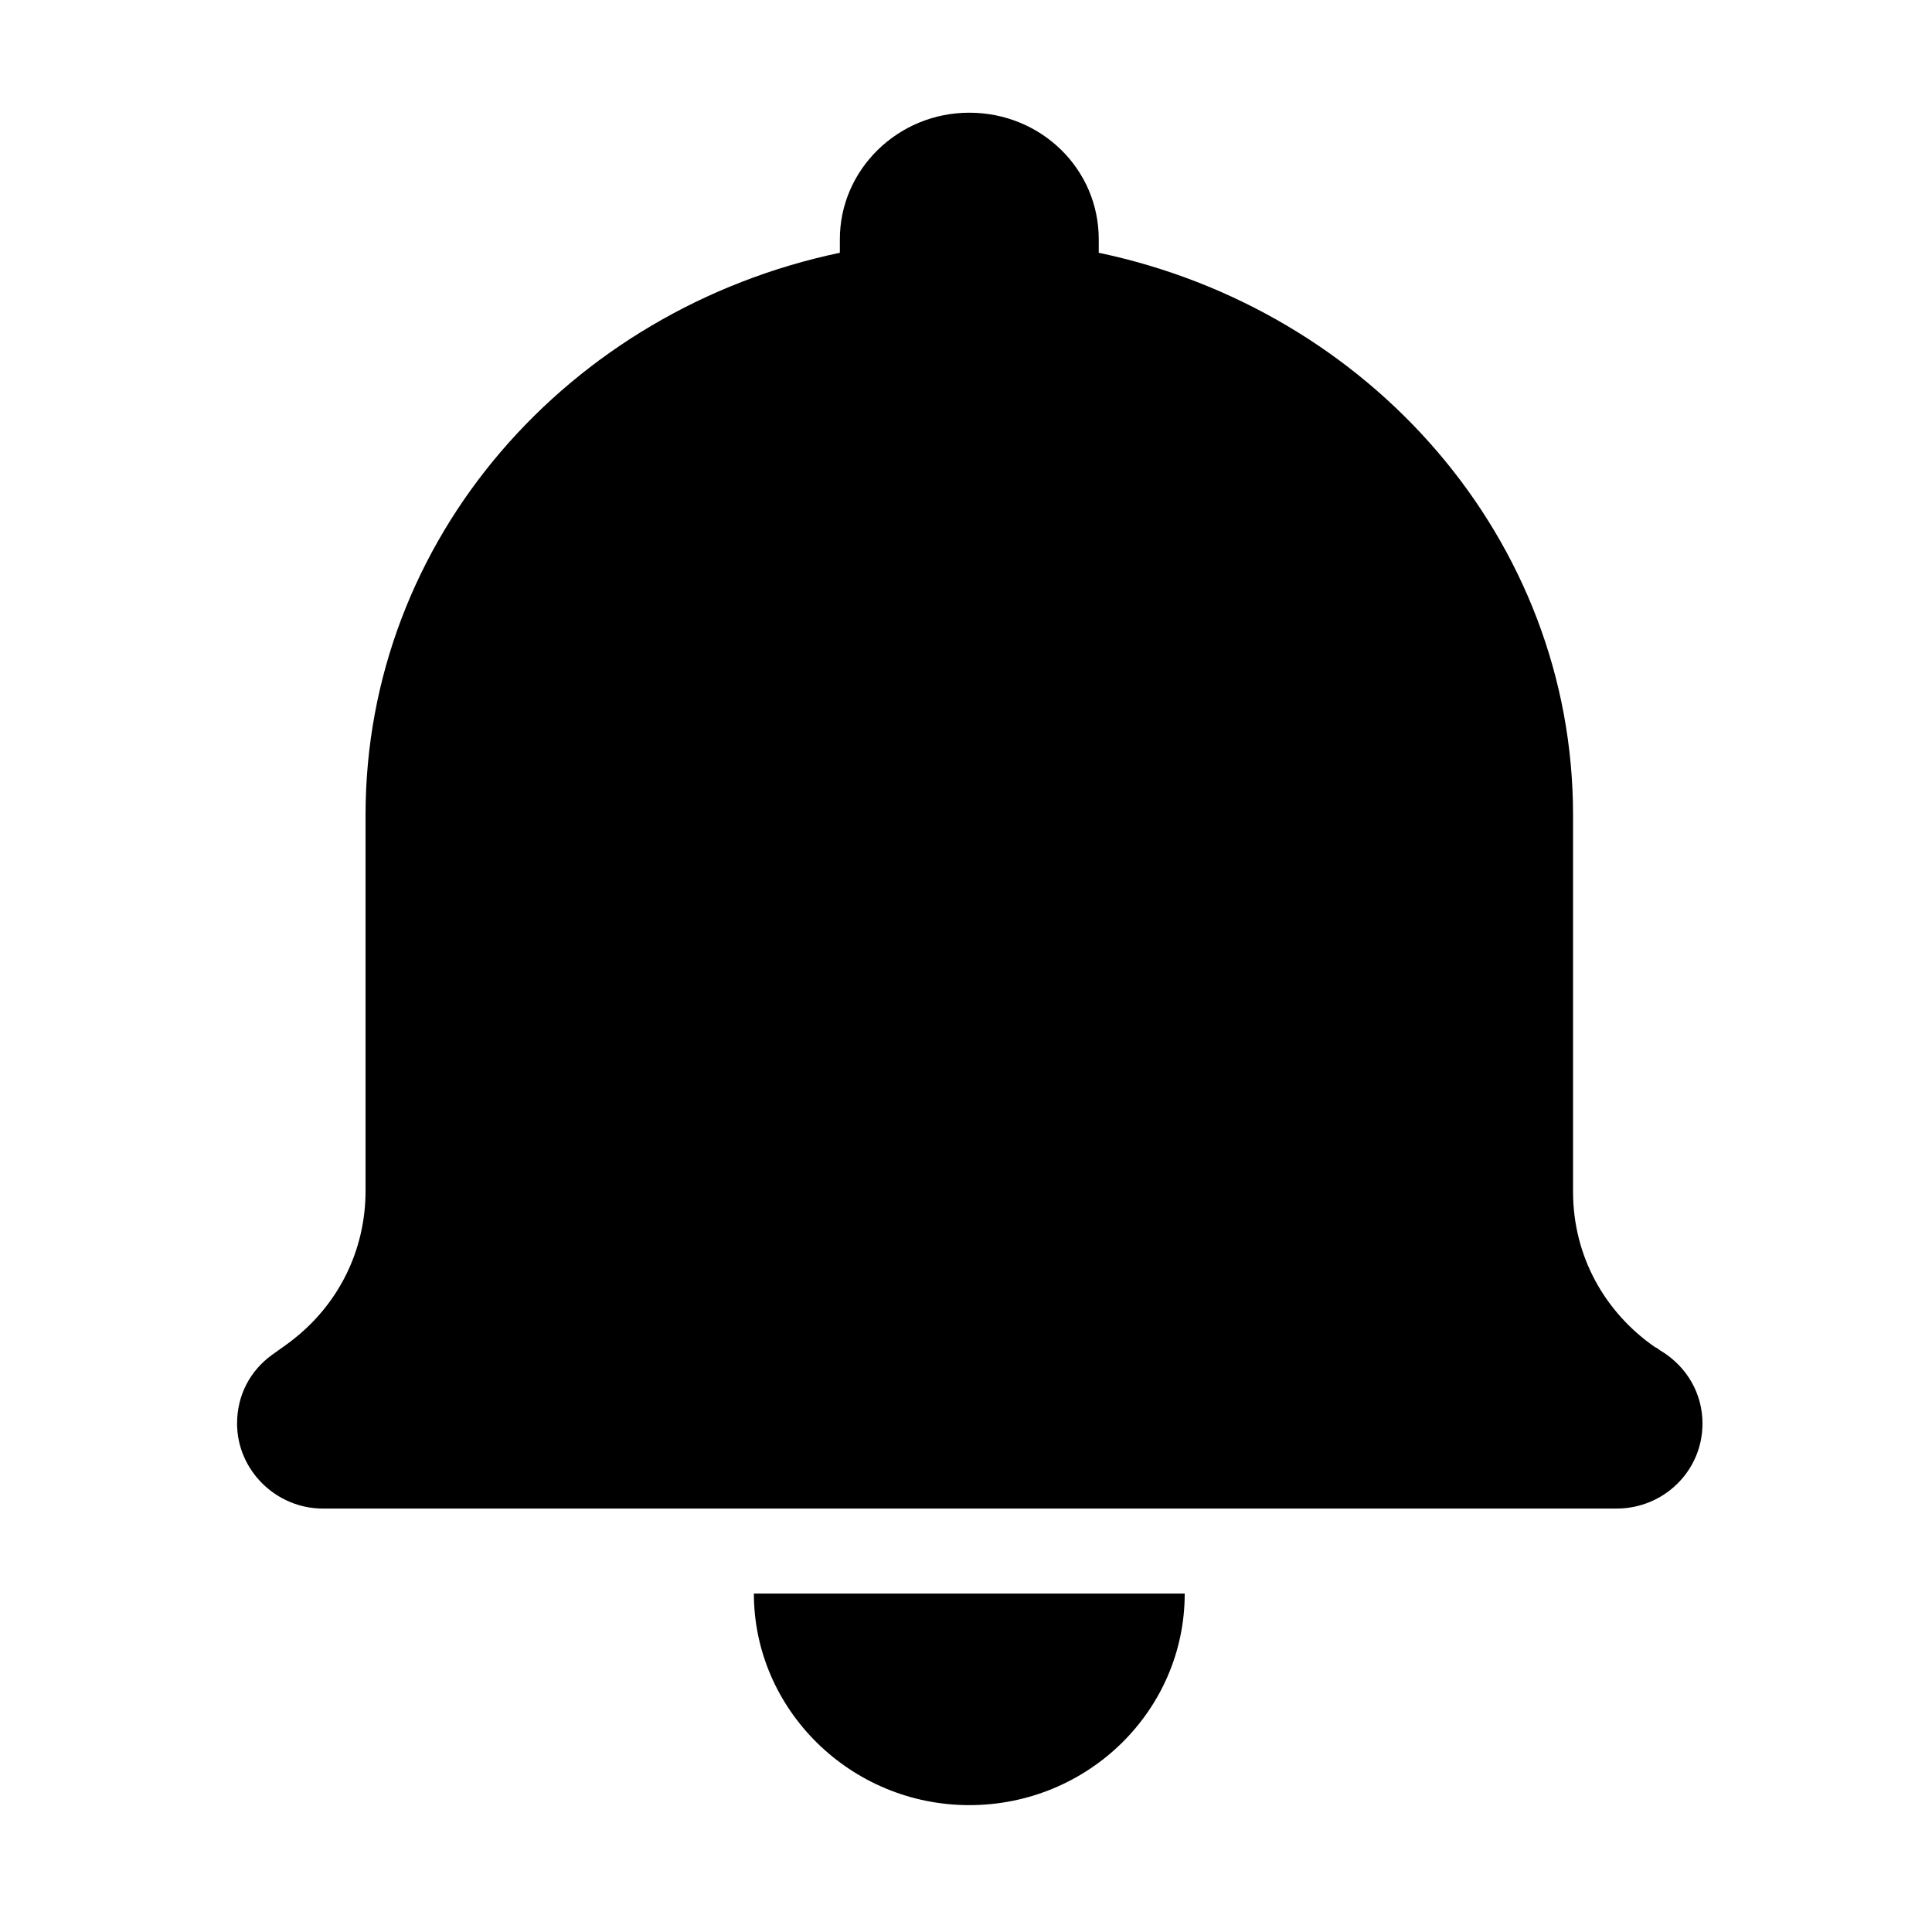
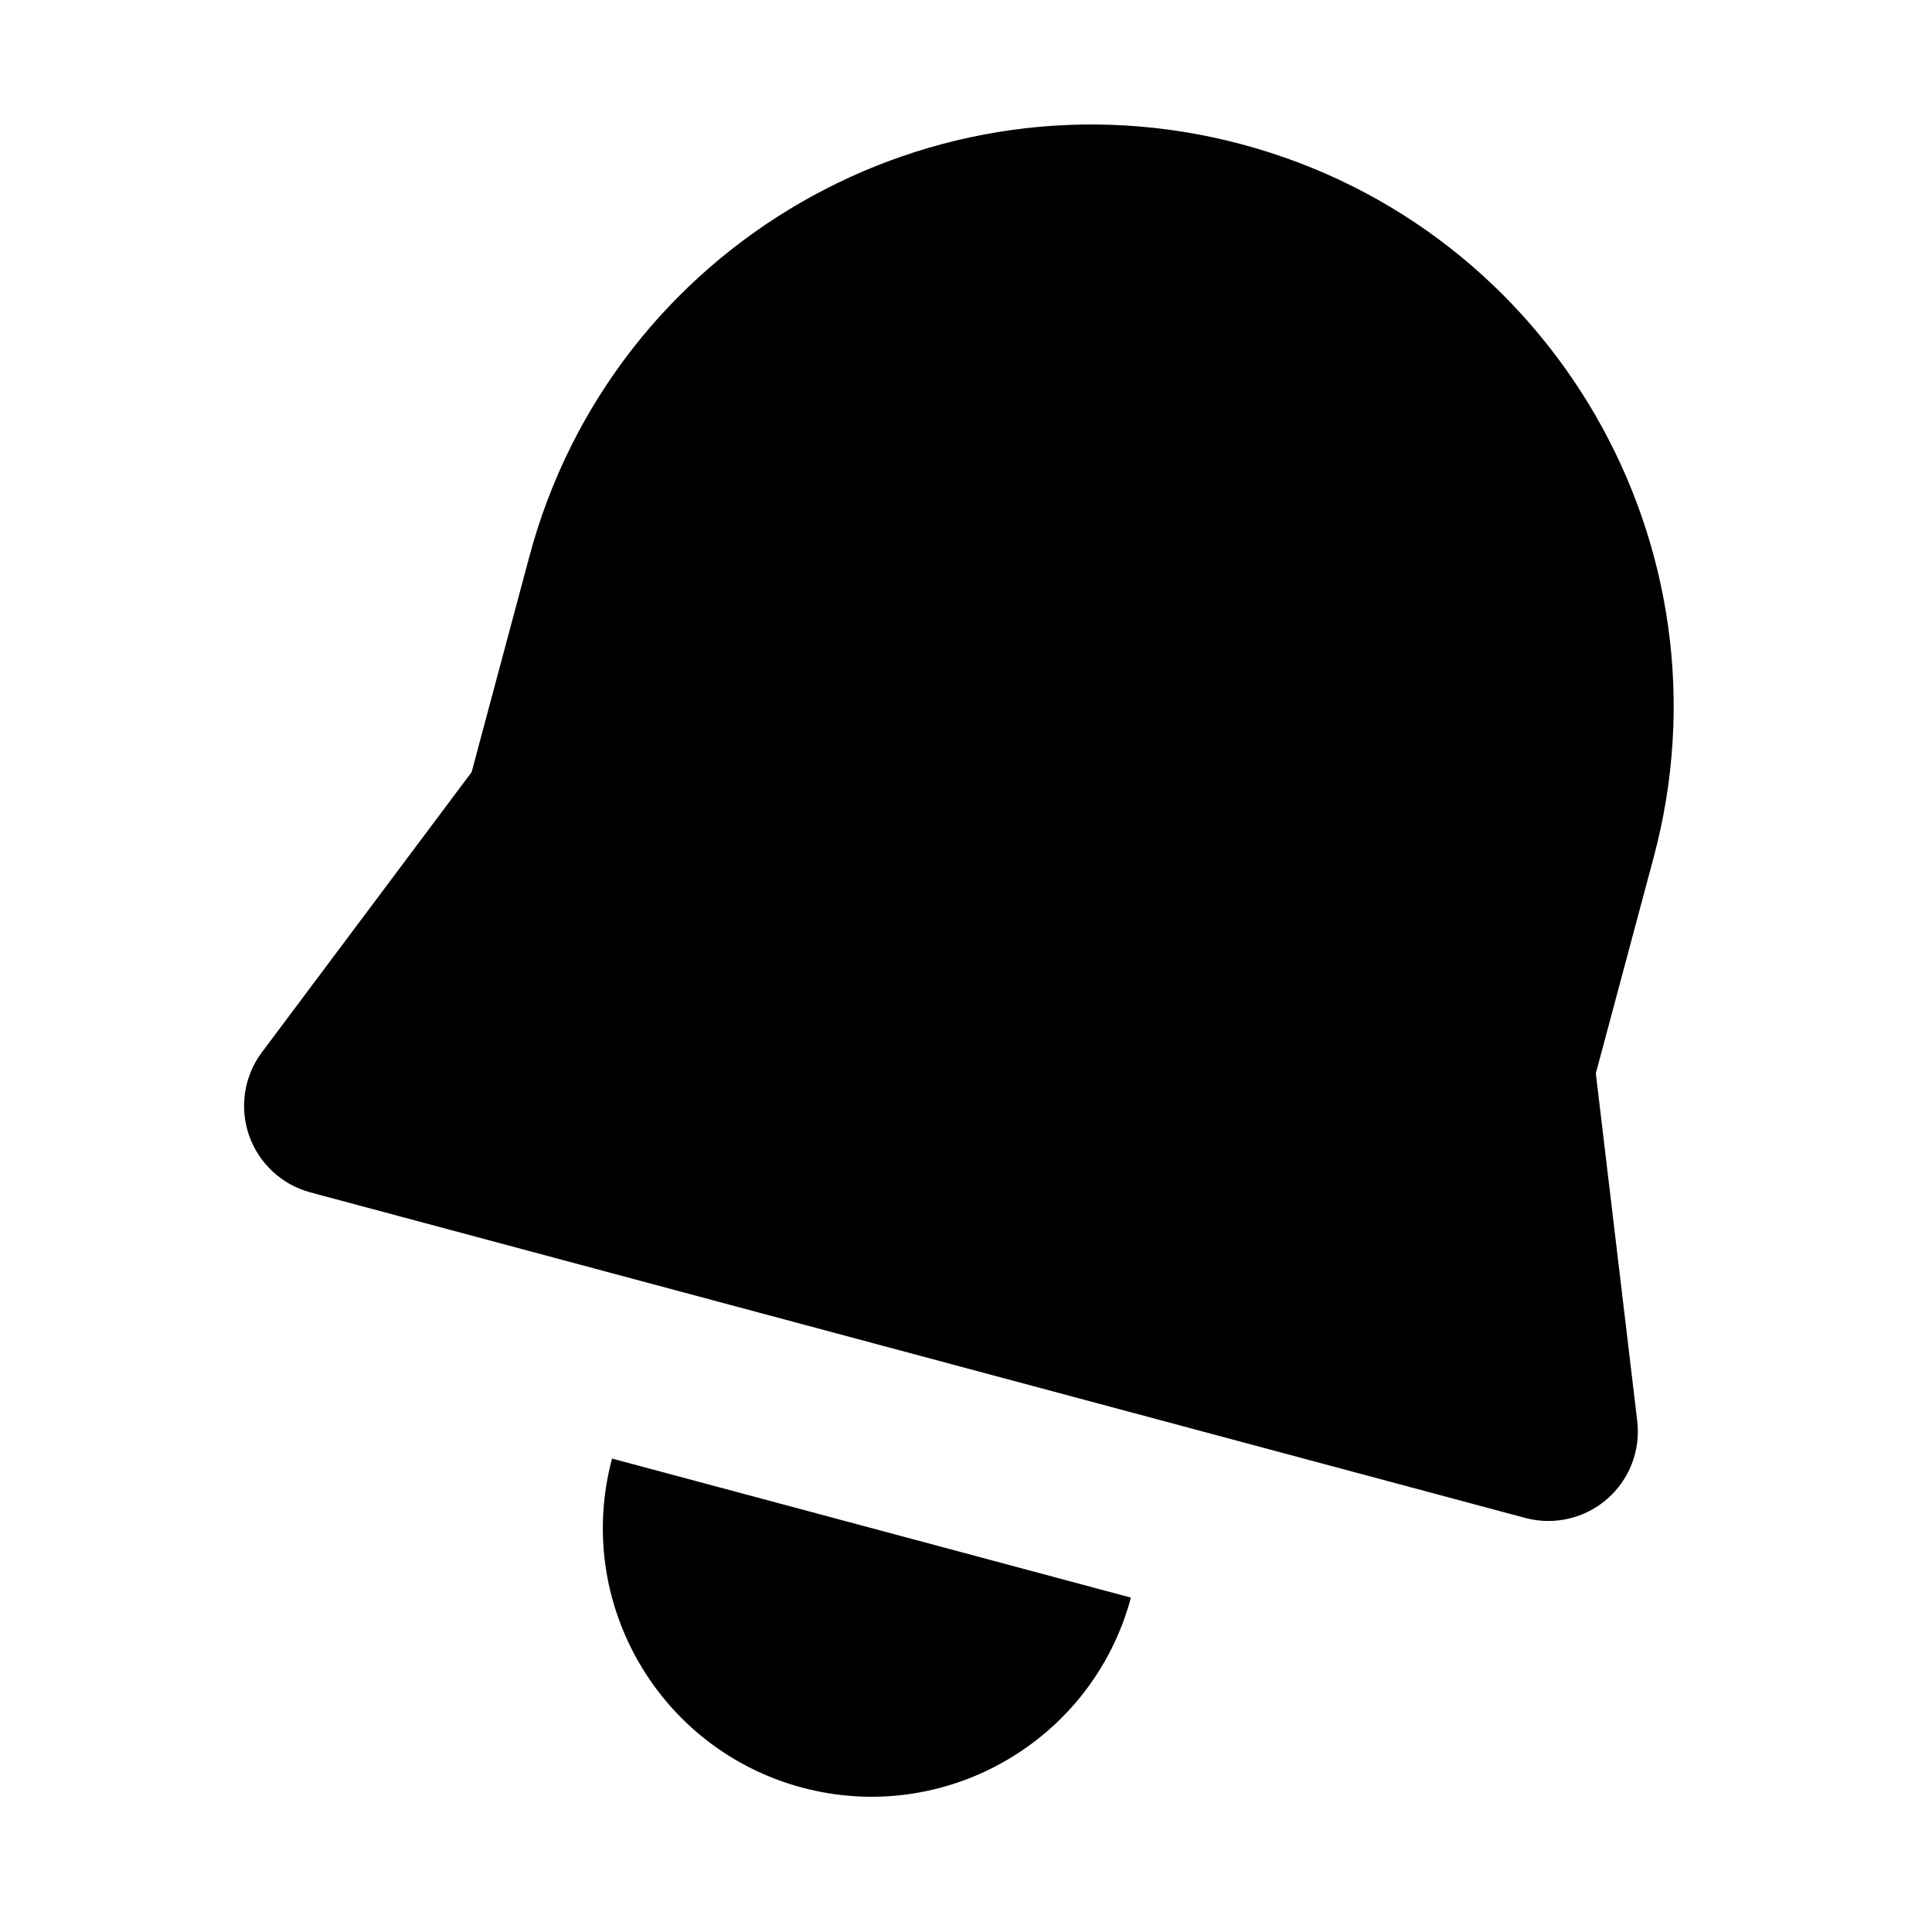
- <svg xmlns="http://www.w3.org/2000/svg" t="1694344500040" class="icon" viewBox="0 0 1024 1024" version="1.1" p-id="2404" width="64" height="64">
-   <path d="M877.269 714.069c-26.624-18.432-43.52-48.128-43.52-82.432v-199.68c0-145.92-107.52-267.776-251.392-297.984v-7.168c0-37.376-30.72-67.072-68.608-67.072s-68.608 30.208-68.608 67.072v7.168c-143.872 30.208-251.392 151.552-251.392 297.984v199.168c0 32.256-14.848 60.416-38.4 78.848-2.56 2.048-4.096 3.072-11.264 8.192-11.264 8.192-18.432 20.992-18.432 36.352 0 24.576 20.48 45.056 45.568 45.056h685.568c25.088 0 45.568-19.968 45.568-45.056 0-15.872-8.192-29.696-20.992-37.888-2.048-1.024-2.56-2.048-4.096-2.56z m-363.52 242.688c62.976 0 114.176-50.176 114.176-112.128H399.573c0 61.44 51.2 112.128 114.176 112.128z" fill="" p-id="2405" />
+ <svg xmlns="http://www.w3.org/2000/svg" t="1736858737353" class="icon" viewBox="0 0 1024 1024" version="1.1" p-id="2788" width="256" height="256">
+   <path d="M658.386 76.55a308.456 308.456 0 0 1 218.114 377.779l-30.681 114.567 21.942 184.18a47.429 47.429 0 0 1-59.371 51.458L164.536 632.004a47.477 47.477 0 0 1-25.729-74.274l111.168-148.5 30.681-114.567a308.456 308.456 0 0 1 377.73-218.114zM425.078 947.45a142.383 142.383 0 0 0 174.326-100.683l-275.008-73.692A142.383 142.383 0 0 0 425.078 947.45z" p-id="2789" />
</svg>
